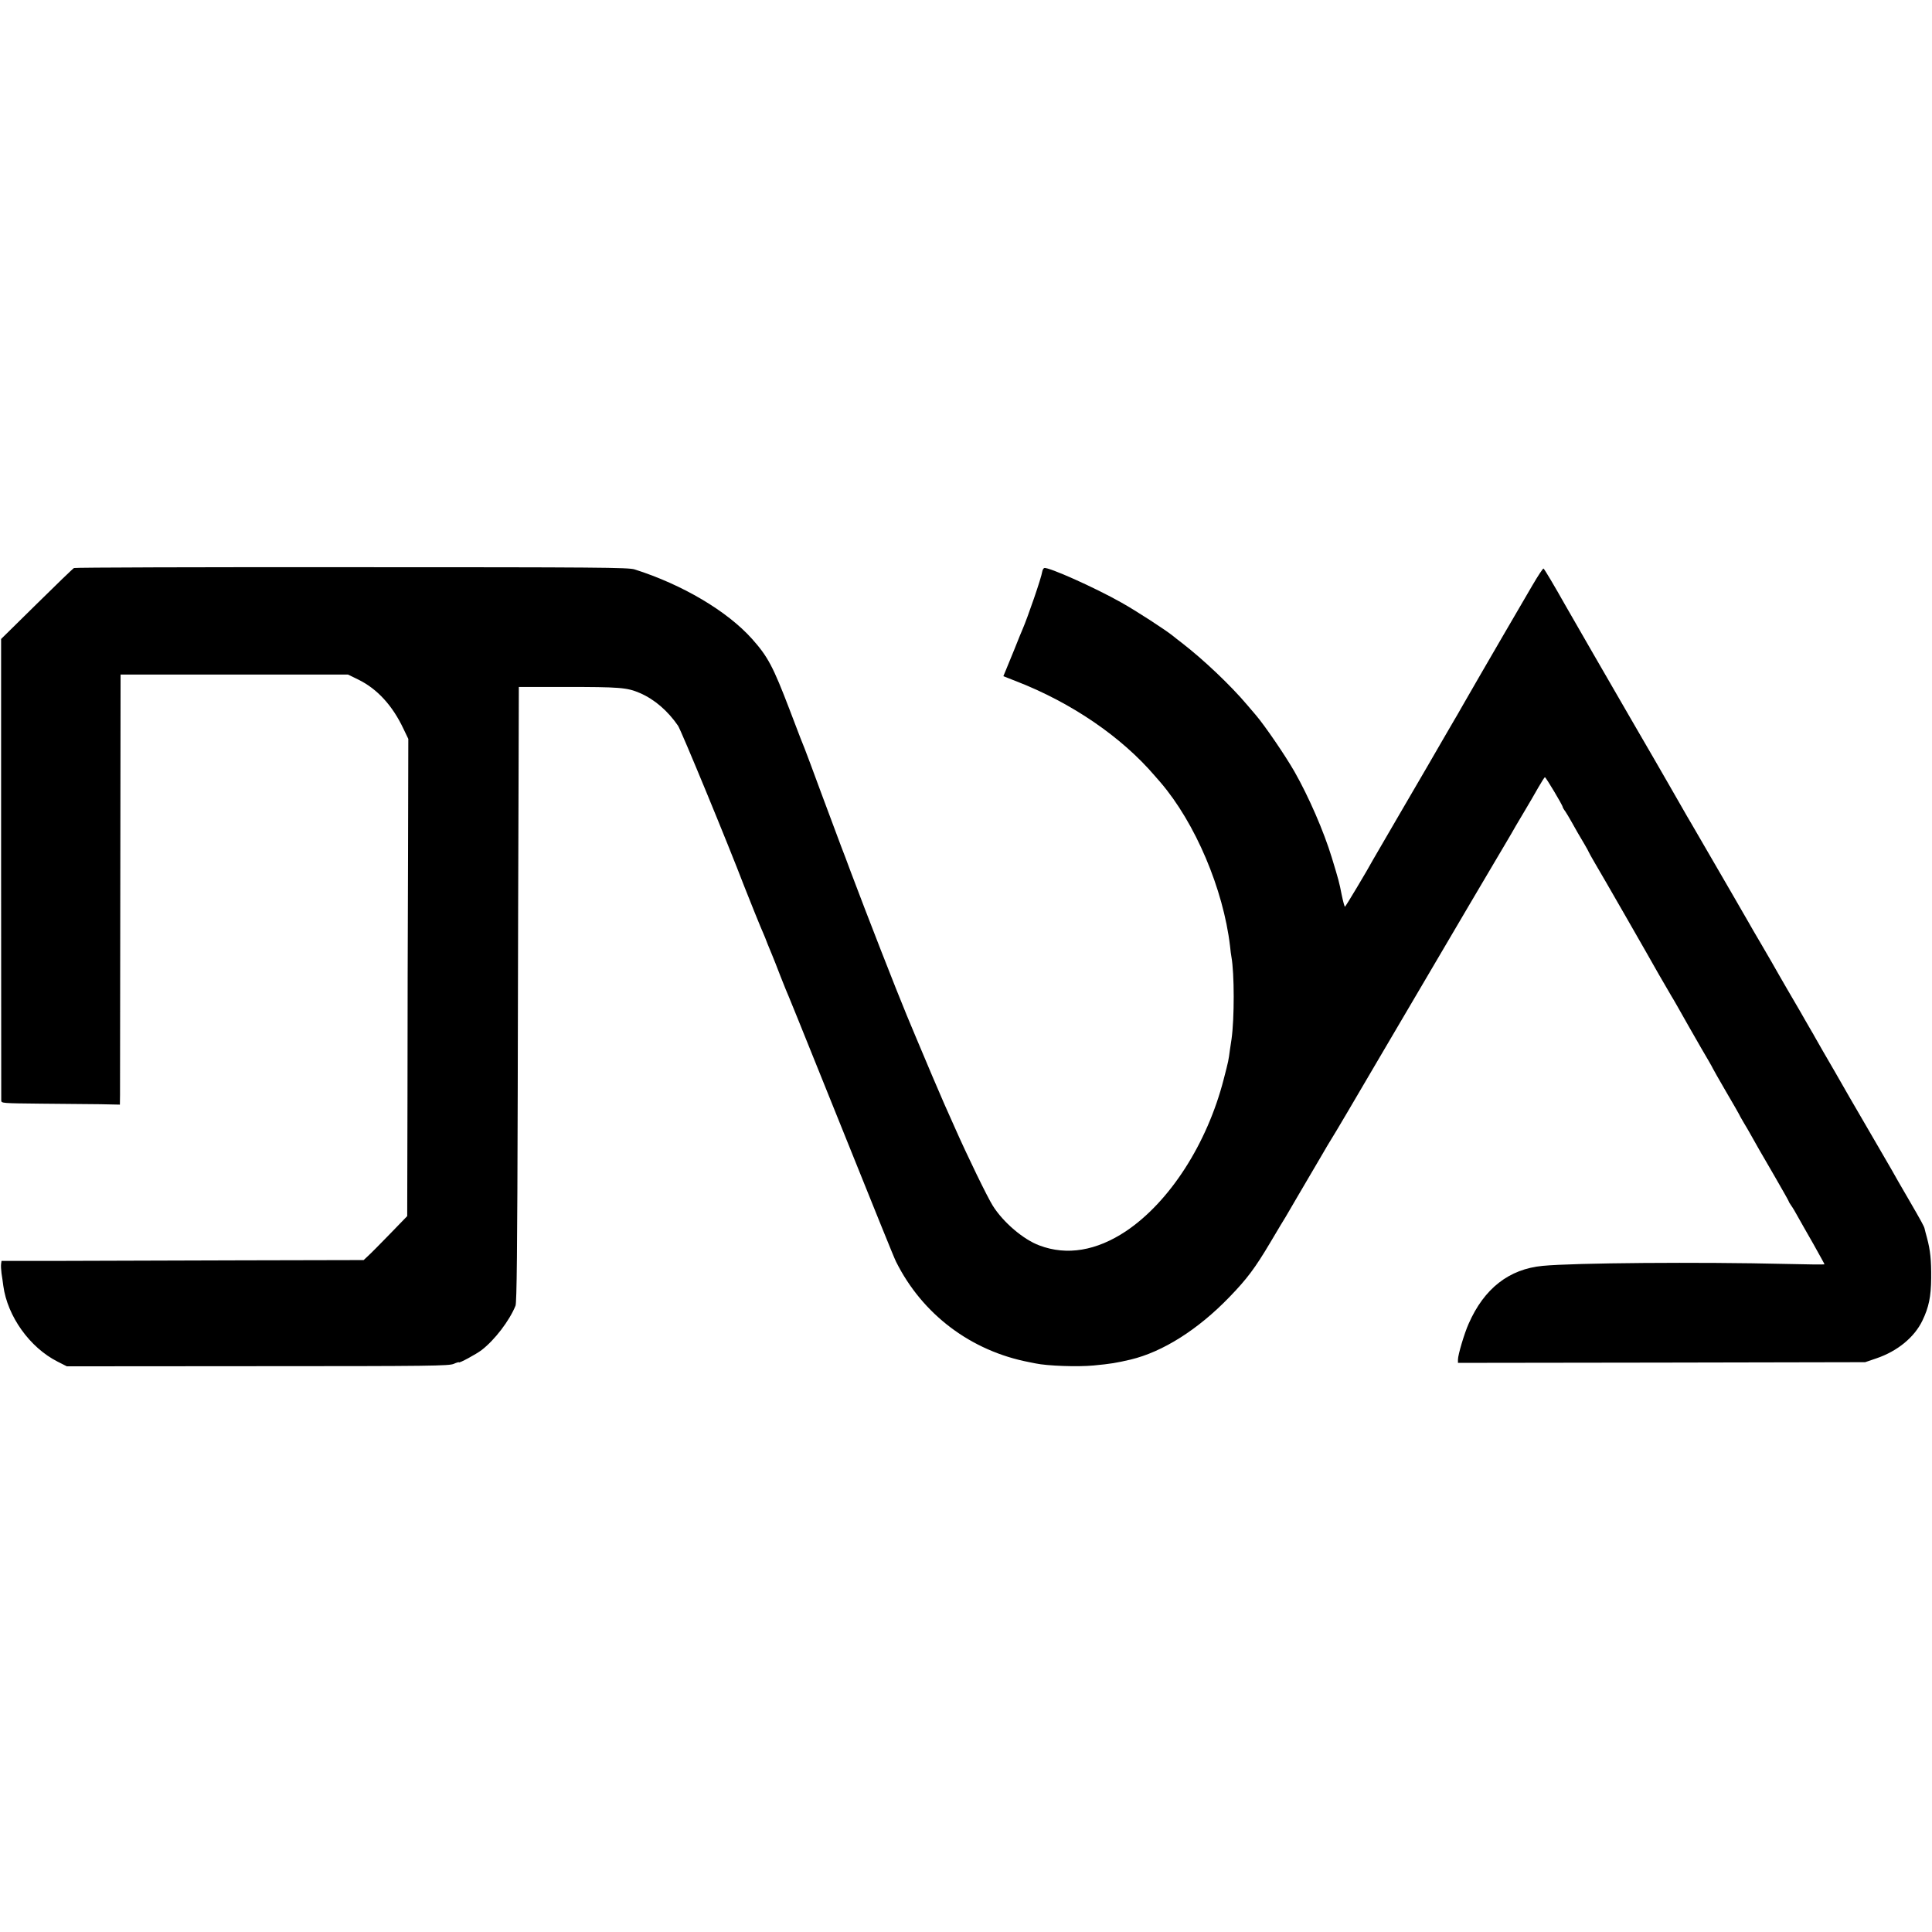
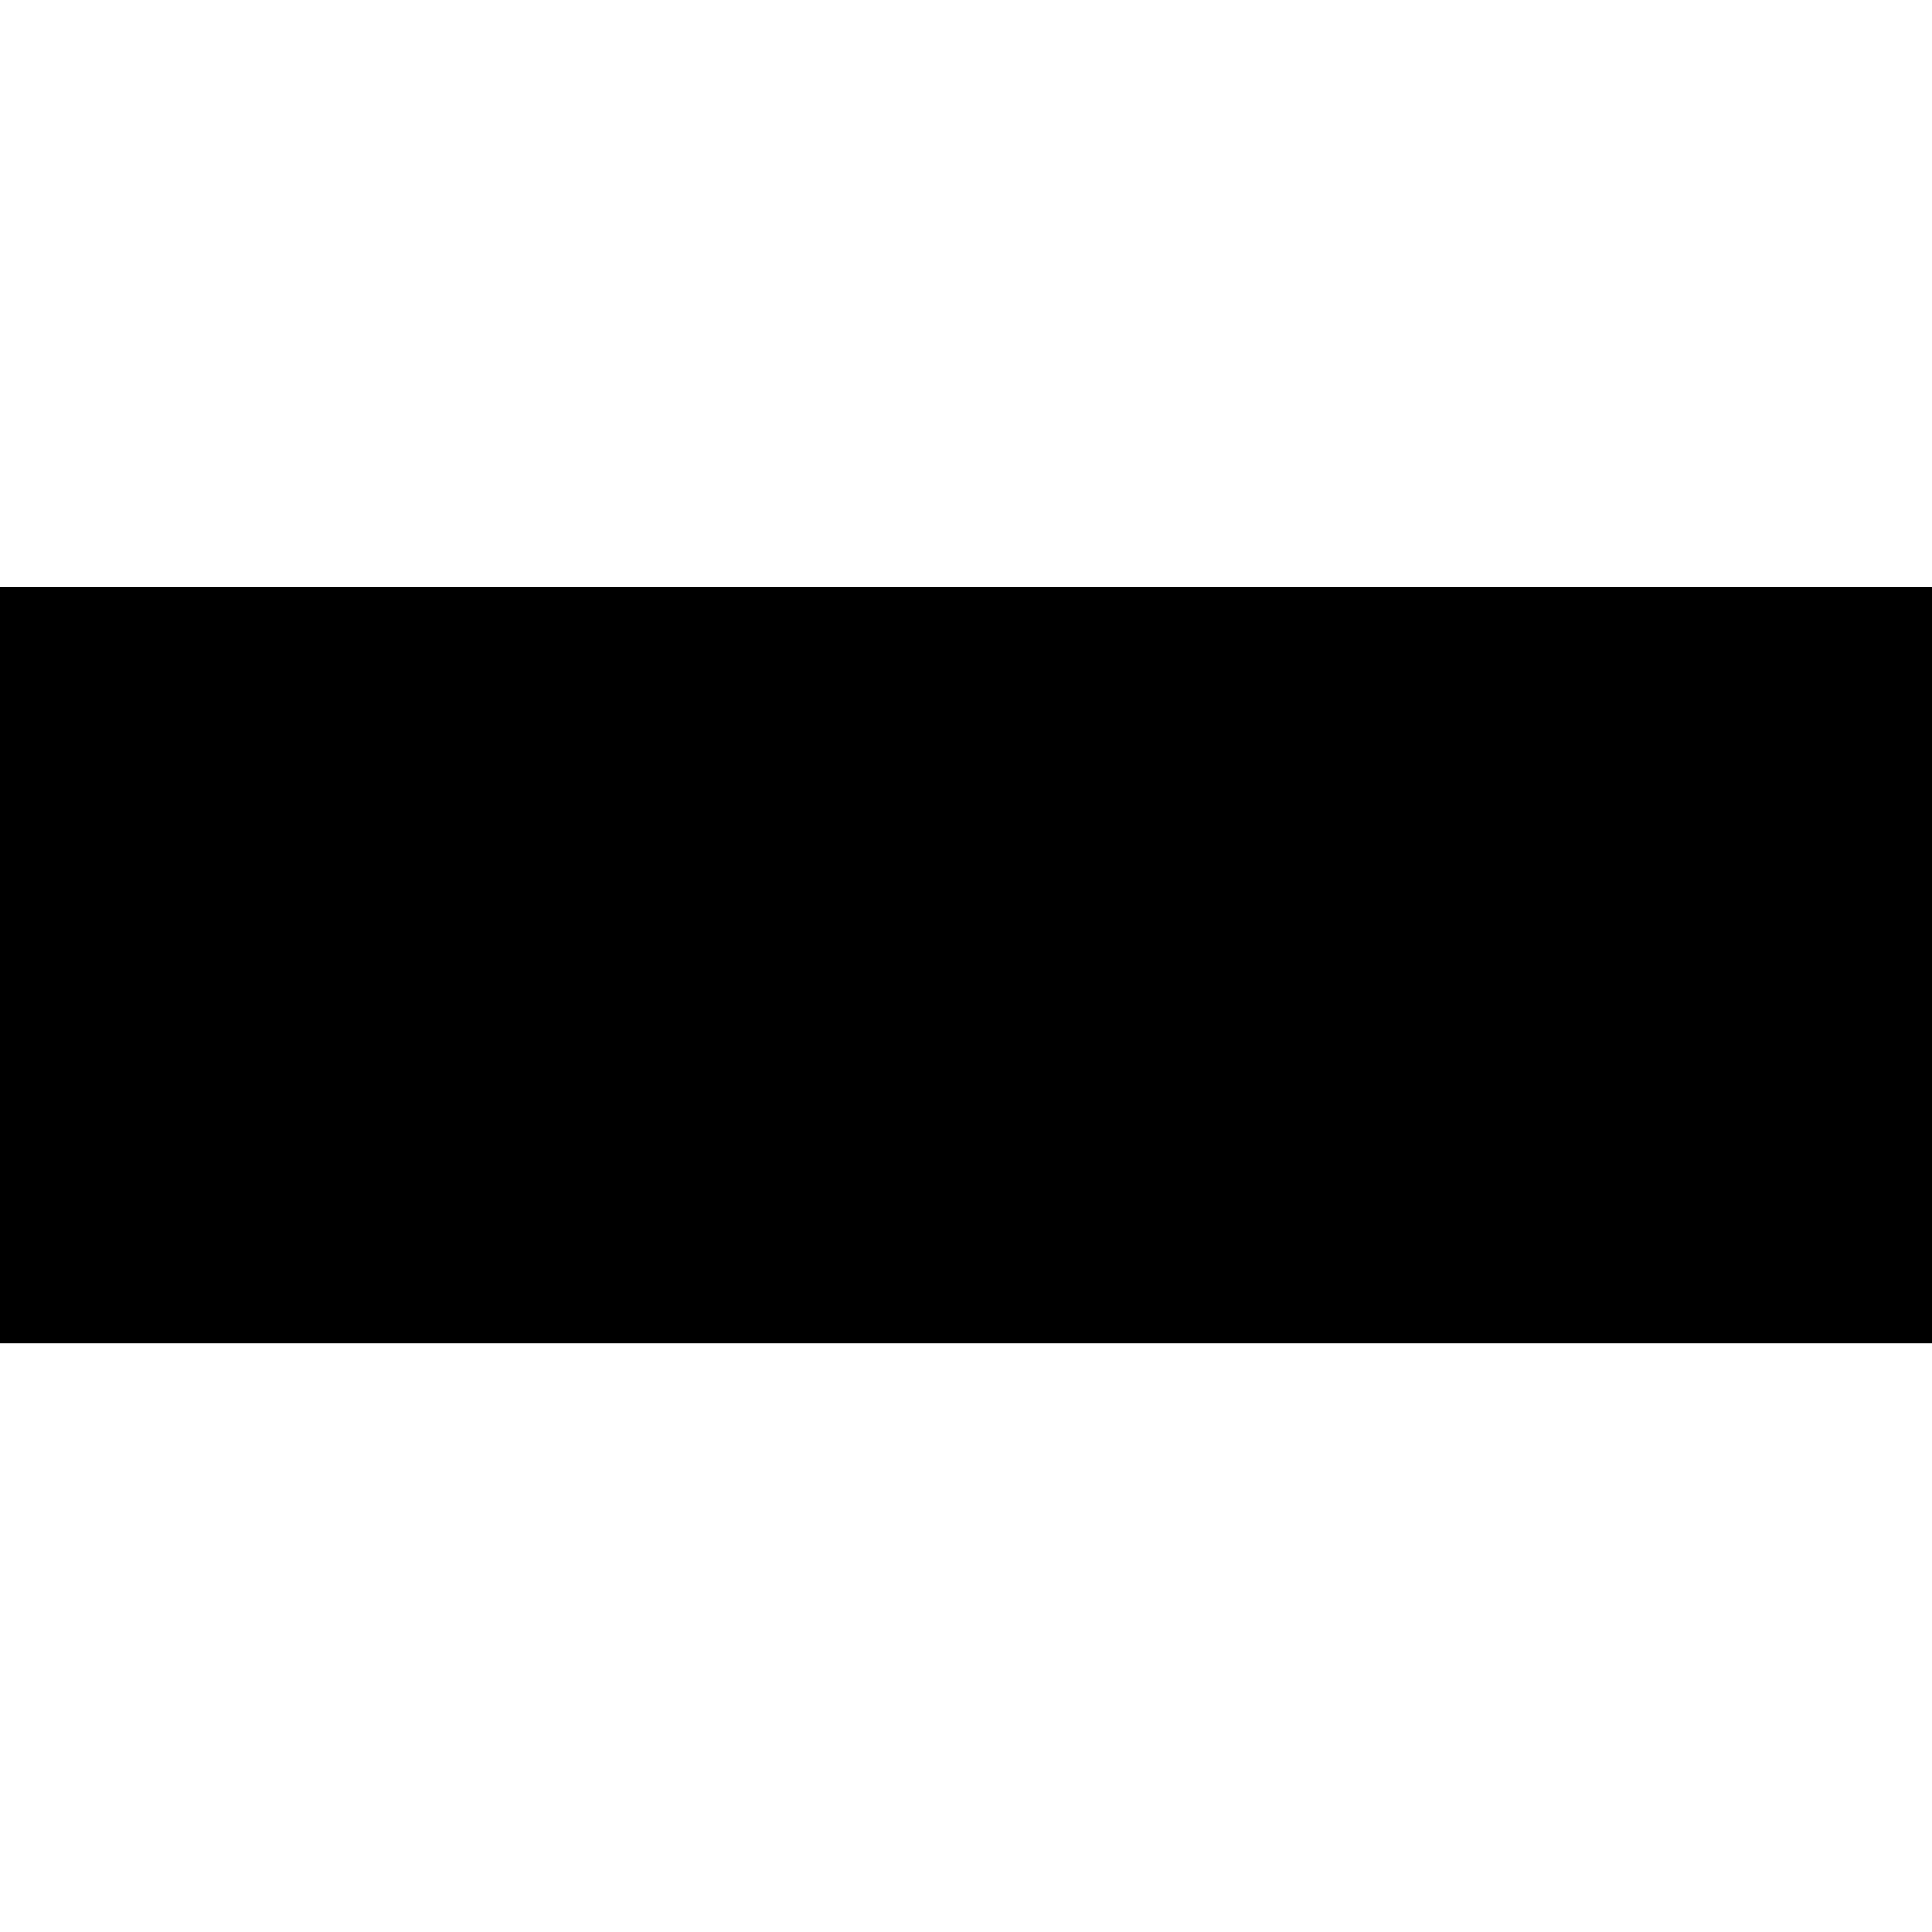
- <svg xmlns="http://www.w3.org/2000/svg" version="1.0" width="1402pt" height="1402pt" viewBox="0 0 1402 1402" preserveAspectRatio="xMidYMid meet">
-   <g transform="translate(0,1402) scale(0.1,-0.1)" fill="#000000" stroke="none">
-     <path d="M537 9898 c-7 -3 -129 -121 -271 -261 l-258 -254 0 -1664 c0 -915 1 -1673 1 -1685 1 -20 6 -20 289 -23 158 -1 351 -3 430 -4 l142 -3 1 71 c0 38 1 741 2 1560 l2 1490 825 0 825 0 78 -38 c135 -67 245 -187 324 -354 l36 -75 -2 -862 c-2 -473 -4 -1252 -4 -1731 l-2 -870 -125 -129 c-69 -71 -140 -143 -158 -159 l-33 -31 -902 -2 c-496 -2 -1087 -3 -1314 -4 l-412 0 -3 -22 c-2 -13 0 -43 3 -68 4 -25 10 -66 13 -91 30 -221 192 -448 394 -550 l67 -34 1385 1 c1258 0 1388 2 1423 17 20 9 37 14 37 11 0 -9 126 59 165 89 95 73 202 213 246 322 9 23 13 392 16 1565 2 844 4 1848 6 2230 l2 695 330 0 c404 0 455 -4 548 -44 105 -45 203 -129 277 -237 22 -31 366 -865 480 -1164 27 -70 129 -323 140 -345 5 -11 19 -45 30 -75 12 -30 28 -69 35 -85 7 -17 34 -84 59 -150 26 -66 53 -133 61 -150 7 -16 97 -238 199 -492 477 -1185 560 -1391 578 -1428 191 -383 544 -649 968 -730 14 -3 34 -7 45 -9 84 -18 305 -26 420 -15 127 12 167 19 270 43 233 56 488 217 716 453 128 132 187 211 298 398 56 94 105 177 111 185 5 8 44 75 87 149 43 73 87 149 98 167 11 18 44 75 74 126 29 51 64 109 76 128 13 19 175 294 360 610 307 522 407 692 644 1095 43 72 122 206 176 298 55 92 109 185 121 205 11 20 51 89 89 152 38 63 87 148 109 187 23 40 44 73 47 73 7 0 129 -204 129 -216 0 -3 8 -18 19 -32 10 -15 29 -47 43 -72 35 -63 60 -106 97 -168 17 -29 31 -55 31 -57 0 -2 21 -39 46 -82 40 -66 403 -699 461 -803 27 -47 82 -141 93 -160 6 -8 61 -105 123 -215 63 -110 128 -224 146 -253 17 -29 31 -55 31 -56 0 -2 43 -77 95 -167 52 -89 95 -163 95 -165 0 -2 14 -27 31 -56 18 -29 43 -73 57 -98 43 -77 56 -100 166 -289 58 -101 106 -185 106 -188 0 -3 8 -17 18 -31 11 -15 33 -52 49 -82 17 -30 67 -119 112 -197 44 -79 81 -145 81 -148 0 -2 -127 -1 -282 3 -624 15 -1535 8 -1763 -14 -244 -23 -425 -164 -537 -419 -32 -71 -78 -227 -78 -261 l0 -24 1478 2 1477 3 82 28 c153 52 275 153 333 273 47 97 63 175 64 309 1 132 -6 201 -30 291 -9 32 -17 64 -18 69 -3 15 -26 57 -106 195 -87 150 -104 179 -131 228 -12 20 -54 93 -94 162 -176 302 -290 499 -317 548 -17 30 -56 97 -87 150 -31 54 -60 104 -64 112 -4 8 -13 24 -20 35 -7 11 -30 51 -52 90 -22 38 -44 78 -50 87 -32 54 -121 208 -137 236 -37 66 -57 100 -128 222 -40 68 -81 138 -90 155 -9 16 -67 116 -127 220 -61 105 -121 208 -134 231 -73 126 -151 261 -159 274 -5 8 -42 71 -81 140 -39 69 -80 139 -89 155 -17 30 -145 252 -272 470 -38 66 -73 127 -78 135 -15 25 -365 632 -392 680 -76 135 -150 260 -157 264 -4 3 -40 -52 -81 -122 -41 -70 -137 -235 -214 -367 -135 -233 -200 -344 -295 -510 -25 -44 -50 -88 -56 -97 -14 -23 -163 -281 -196 -338 -15 -25 -106 -182 -204 -350 -98 -168 -183 -314 -189 -325 -46 -85 -202 -345 -206 -345 -3 0 -14 39 -24 88 -17 88 -22 106 -71 267 -58 191 -168 444 -271 625 -68 119 -216 335 -280 410 -12 14 -41 48 -64 75 -119 141 -317 329 -474 450 -22 17 -51 39 -65 51 -53 43 -269 183 -371 240 -196 111 -533 261 -562 252 -6 -2 -13 -14 -15 -27 -6 -44 -106 -333 -142 -416 -5 -11 -32 -76 -59 -145 -28 -69 -58 -141 -66 -161 l-15 -36 97 -38 c398 -155 760 -402 1002 -685 12 -14 30 -35 41 -47 253 -295 456 -774 505 -1188 3 -33 8 -68 10 -78 22 -121 22 -448 1 -597 -2 -14 -8 -50 -12 -80 -10 -76 -10 -77 -45 -212 -120 -467 -392 -890 -710 -1103 -214 -142 -428 -178 -627 -103 -117 43 -264 169 -339 289 -39 62 -184 360 -274 564 -32 72 -67 150 -78 175 -20 44 -145 338 -202 475 -16 39 -47 113 -69 165 -77 185 -293 739 -408 1045 -24 66 -55 147 -68 180 -12 33 -75 202 -140 375 -64 173 -120 325 -126 338 -17 41 -27 66 -109 282 -120 314 -158 385 -272 513 -180 202 -506 395 -853 505 -45 14 -253 16 -2053 16 -1102 1 -2009 -2 -2015 -6z" />
+ <svg xmlns="http://www.w3.org/2000/svg" version="1.0" width="1037pt" height="1037pt" viewBox="0 0 1037 1037" preserveAspectRatio="xMidYMid meet">
+   <g transform="translate(0,1037) scale(0.1,-0.1)" fill="#000000" stroke="none">
+     <path d="M0 5190 l0 -2030 5185 0 5185 0 0 2030 0 2030 -5185 0 -5185 0 0 -2030z" />
  </g>
</svg>
